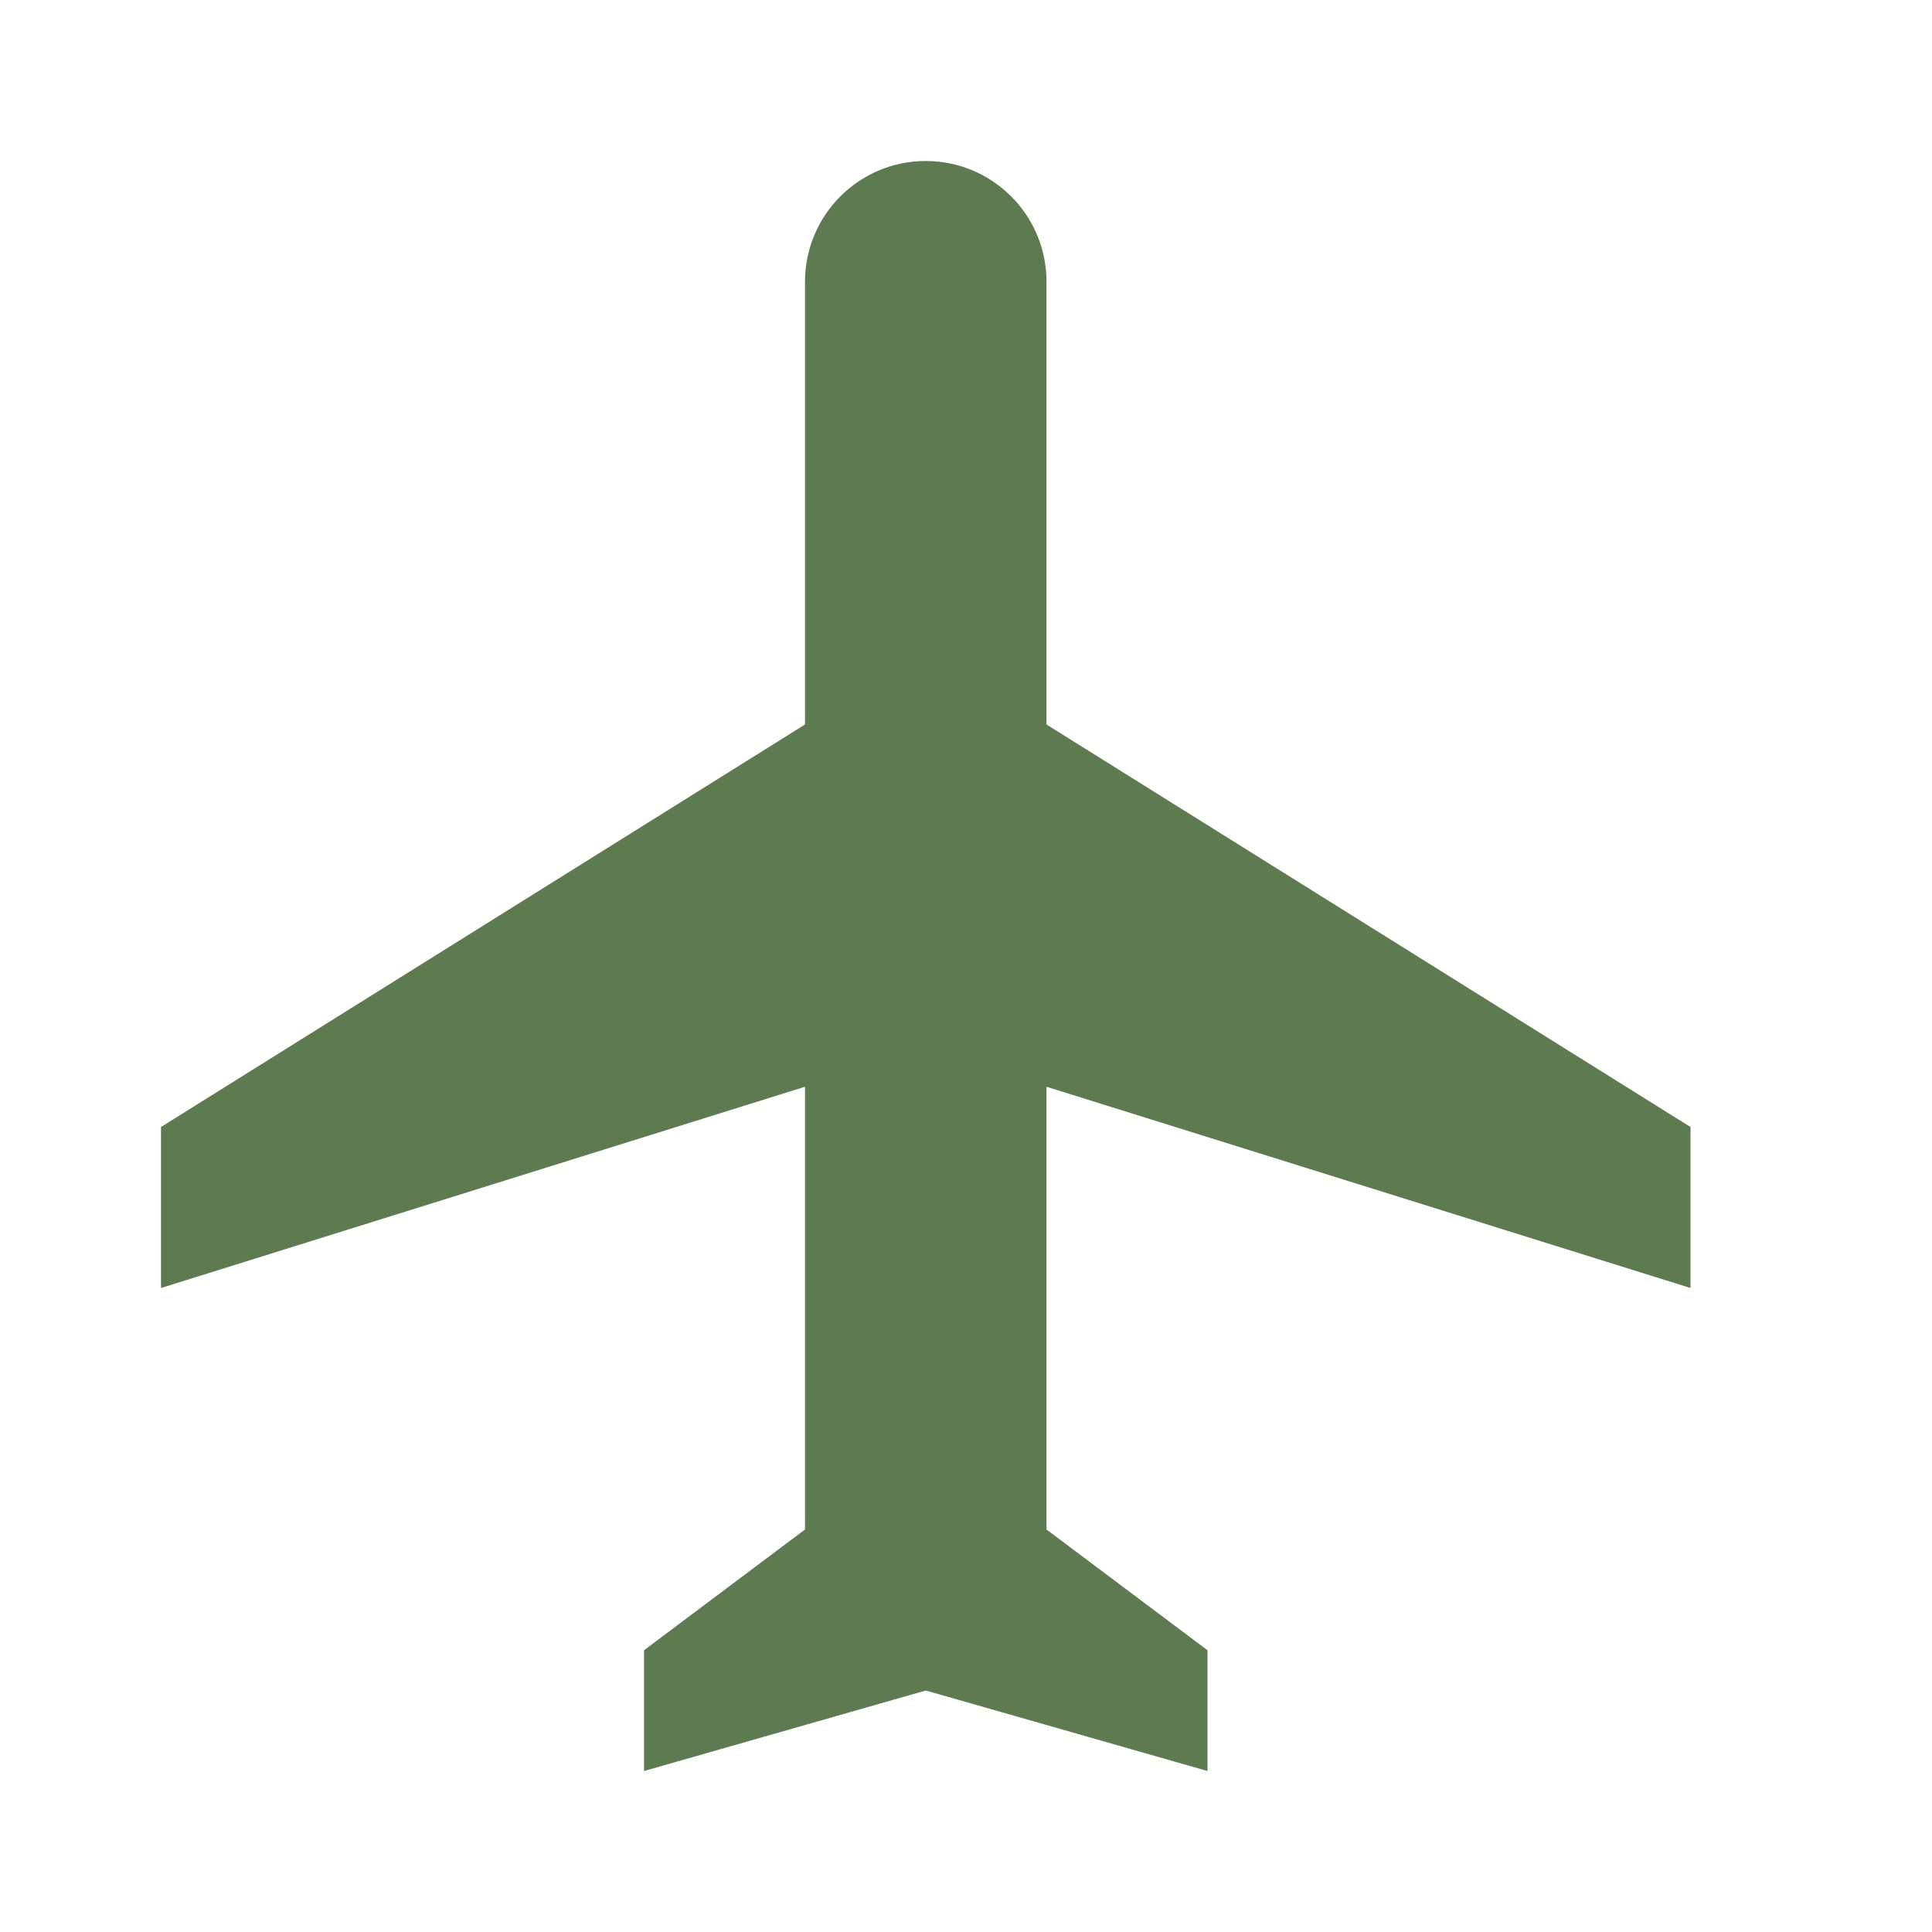
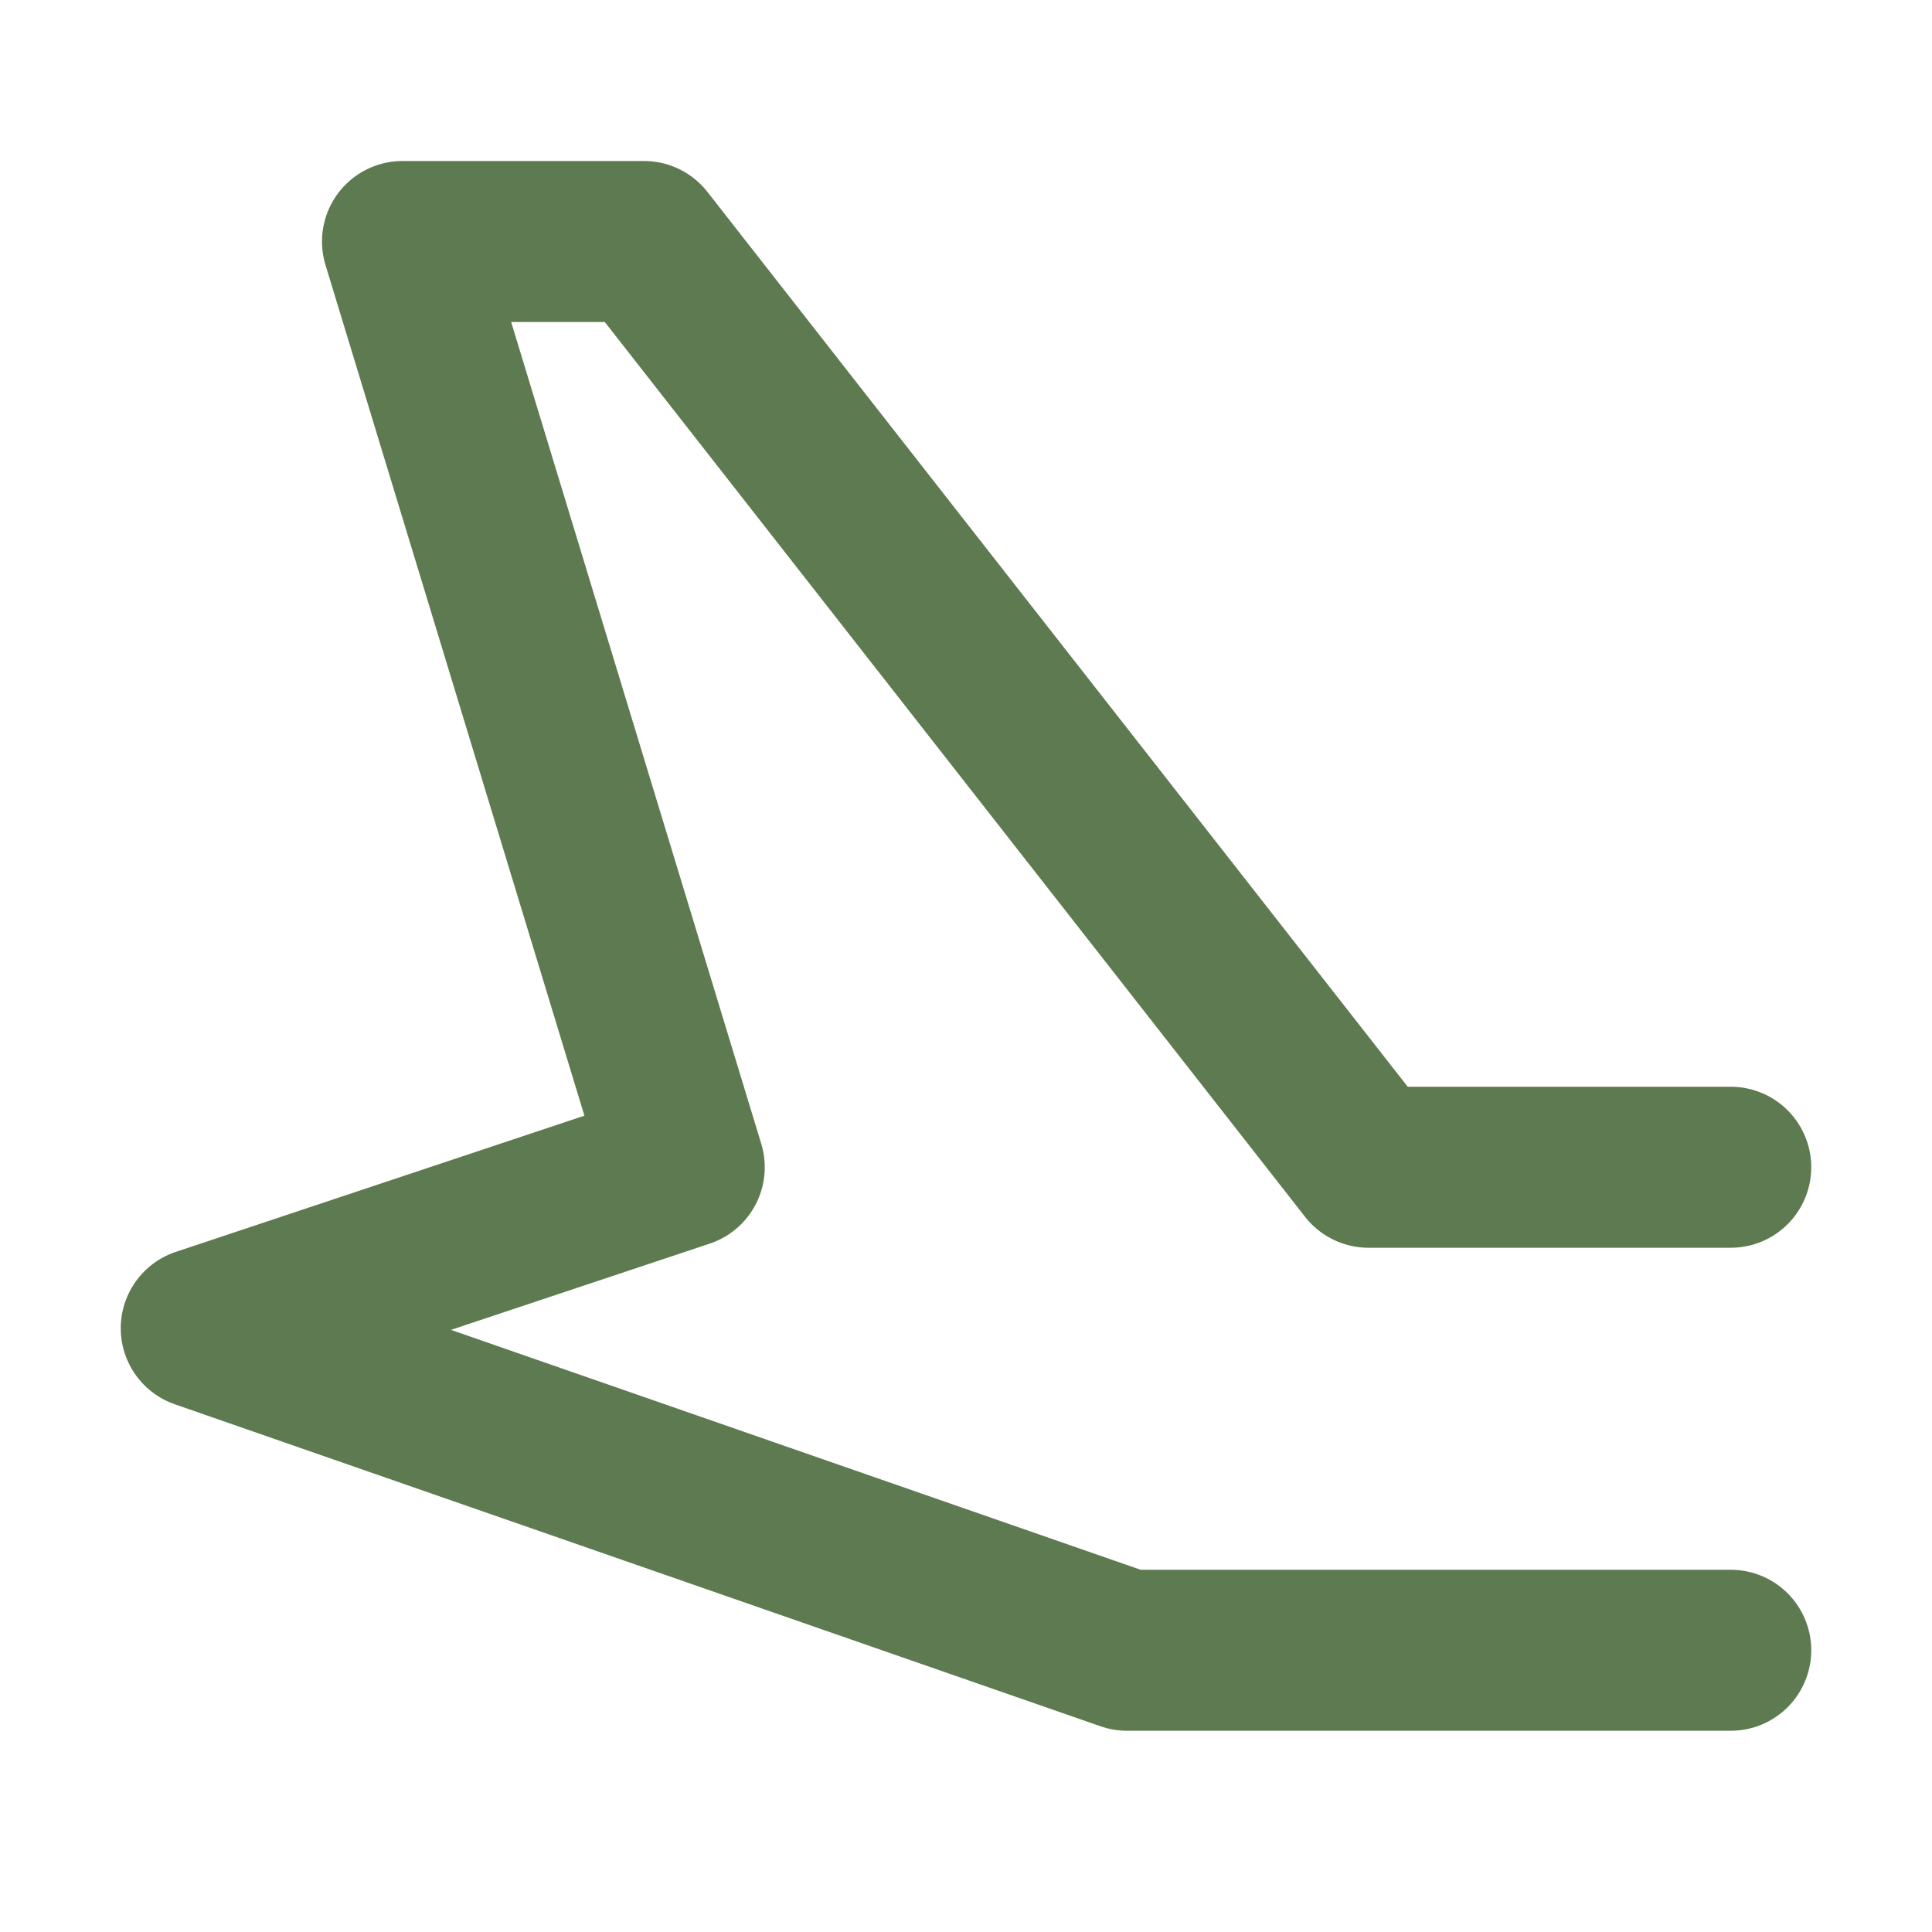
- <svg xmlns="http://www.w3.org/2000/svg" viewBox="0 0 24 24" width="64" height="64" role="img" aria-label="LH Fleet Monitor">
-   <path fill="#5E7A50" d="M21,16V14L13,9V3.5A1.5,1.5 0 0,0 11.5,2A1.5,1.5 0 0,0 10,3.5V9L2,14V16L10,13.5V19L8,20.5V22L11.5,21L15,22V20.5L13,19V13.5L21,16Z" />
+ <svg xmlns="http://www.w3.org/2000/svg" viewBox="0 0 24 24" width="64" height="64" role="img" aria-label="LH·Fleet">
+   <path fill="none" stroke="#5E7A50" stroke-width="2" stroke-linecap="round" stroke-linejoin="round" d="M21.5 14.5H17L8 3H5L8.5 14.5L2.5 16.5L14 20.5H21.5" />
</svg>
